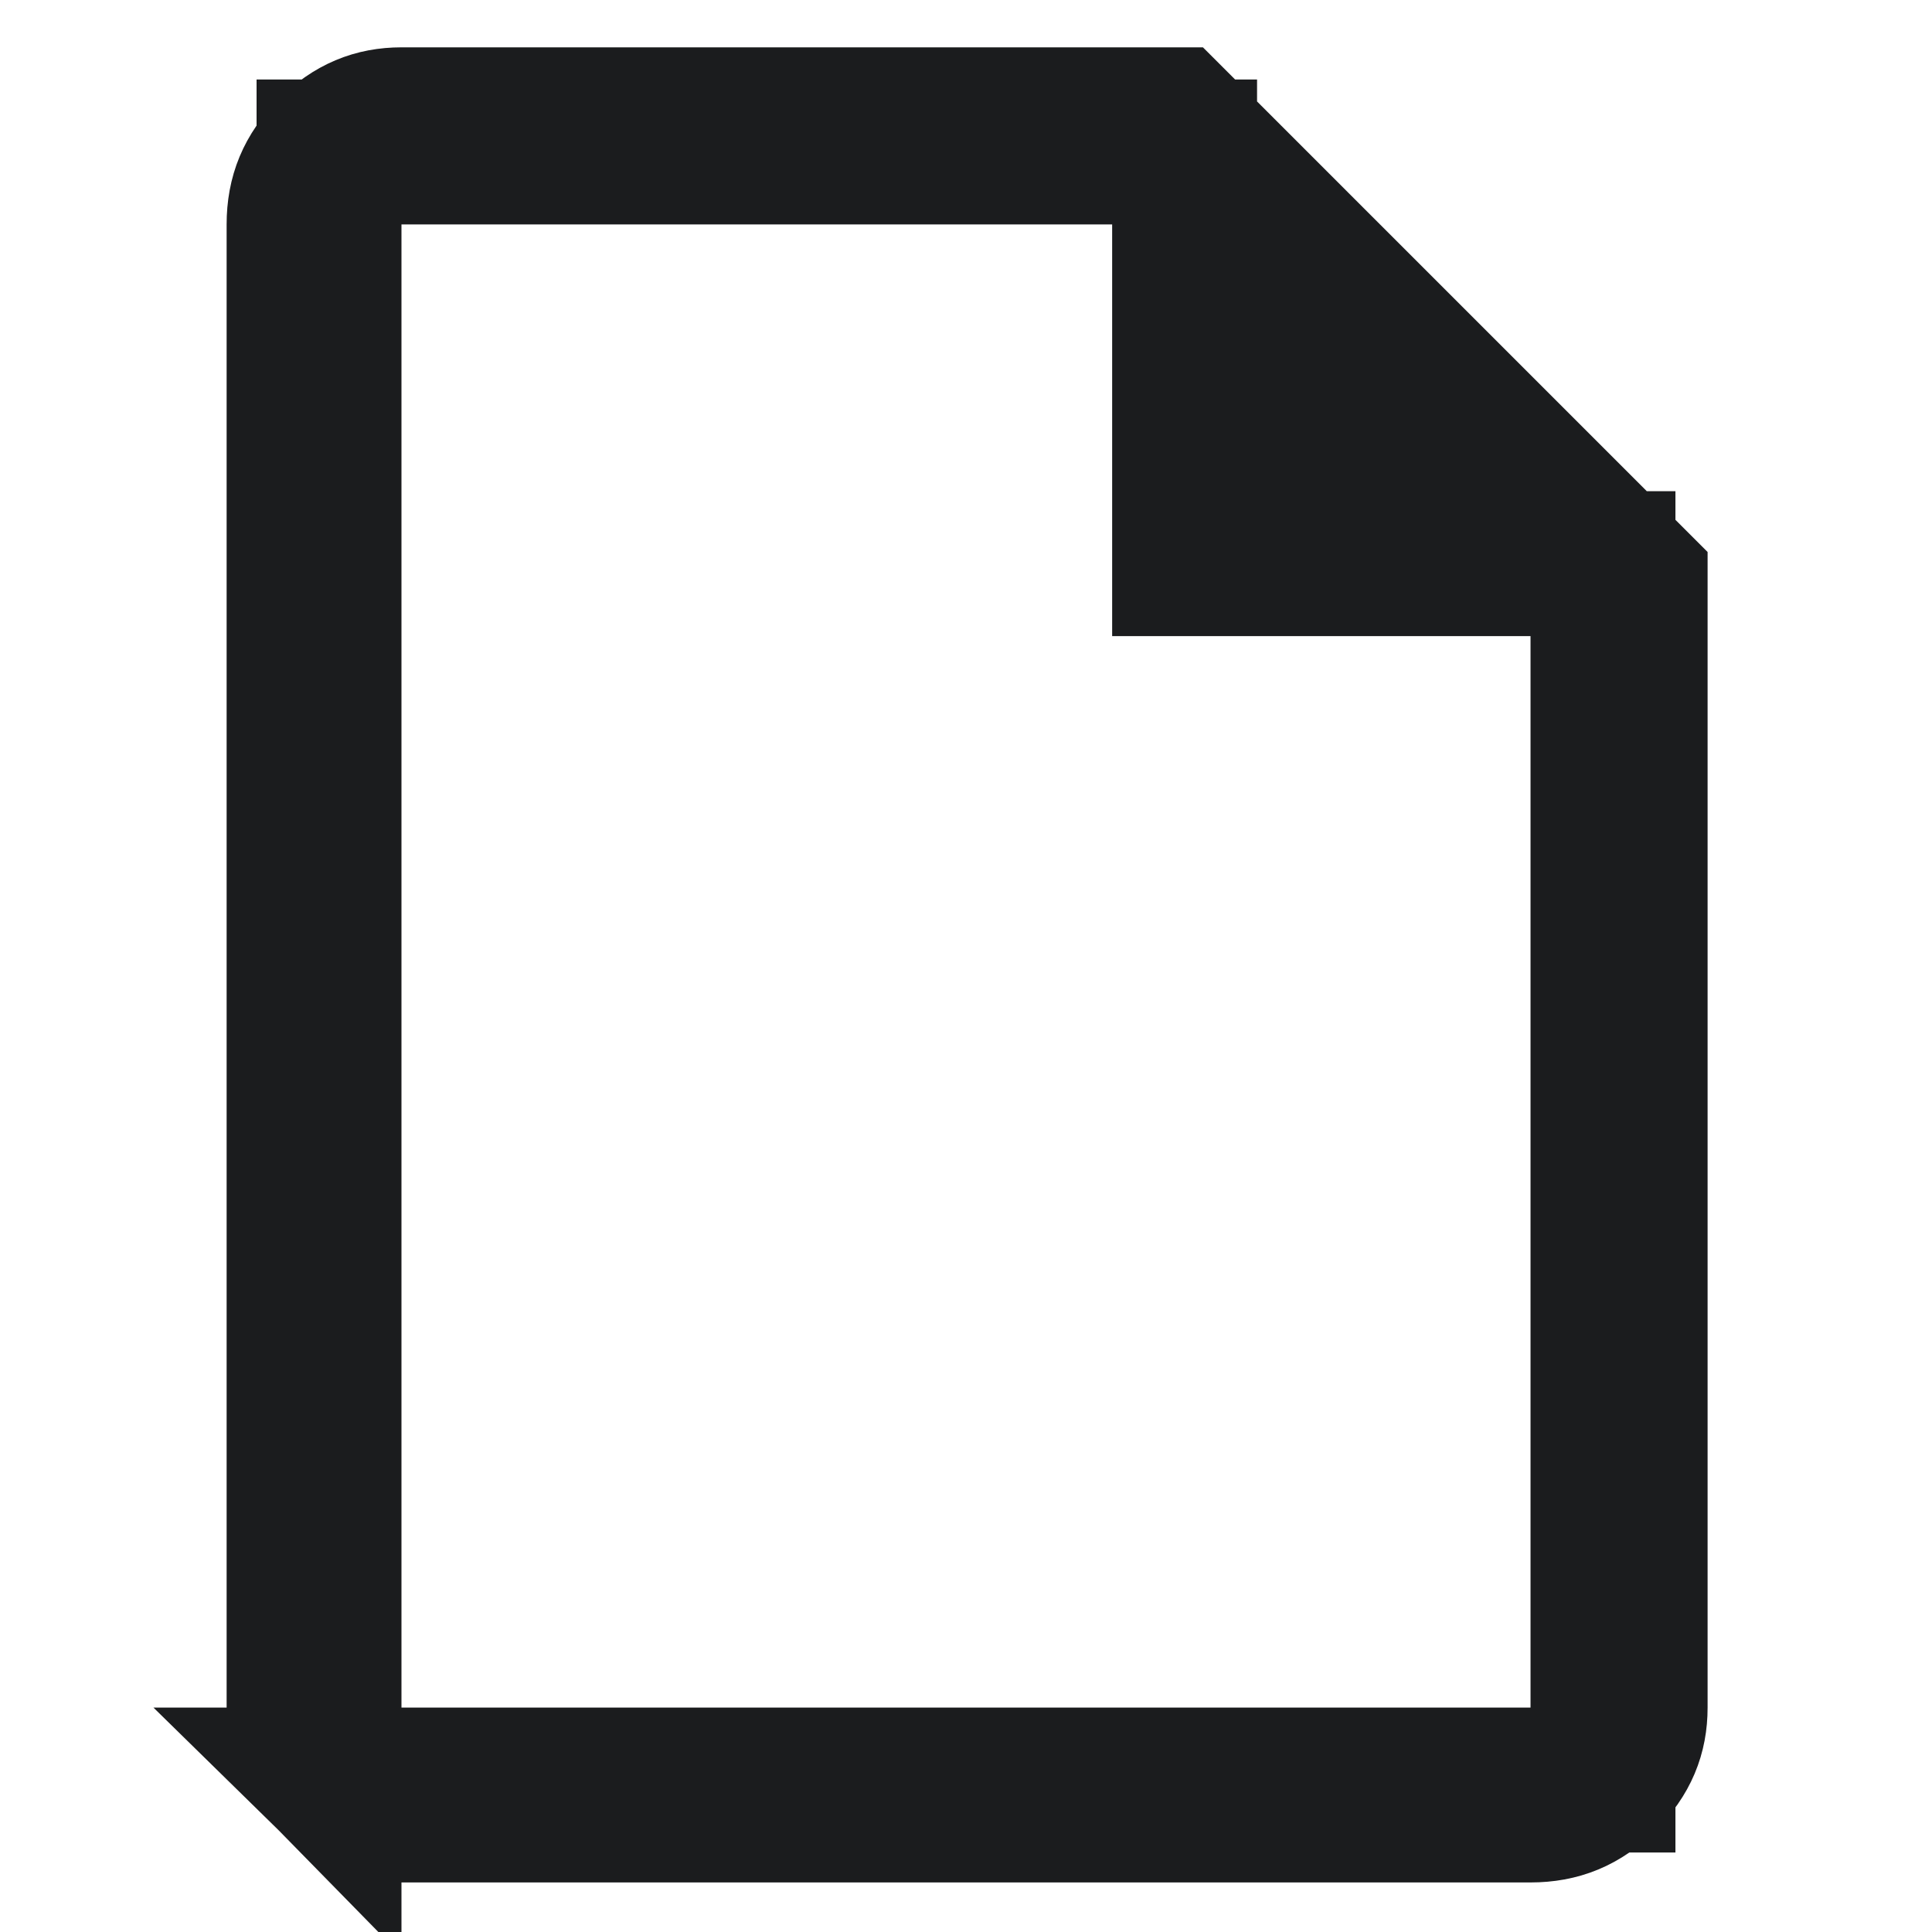
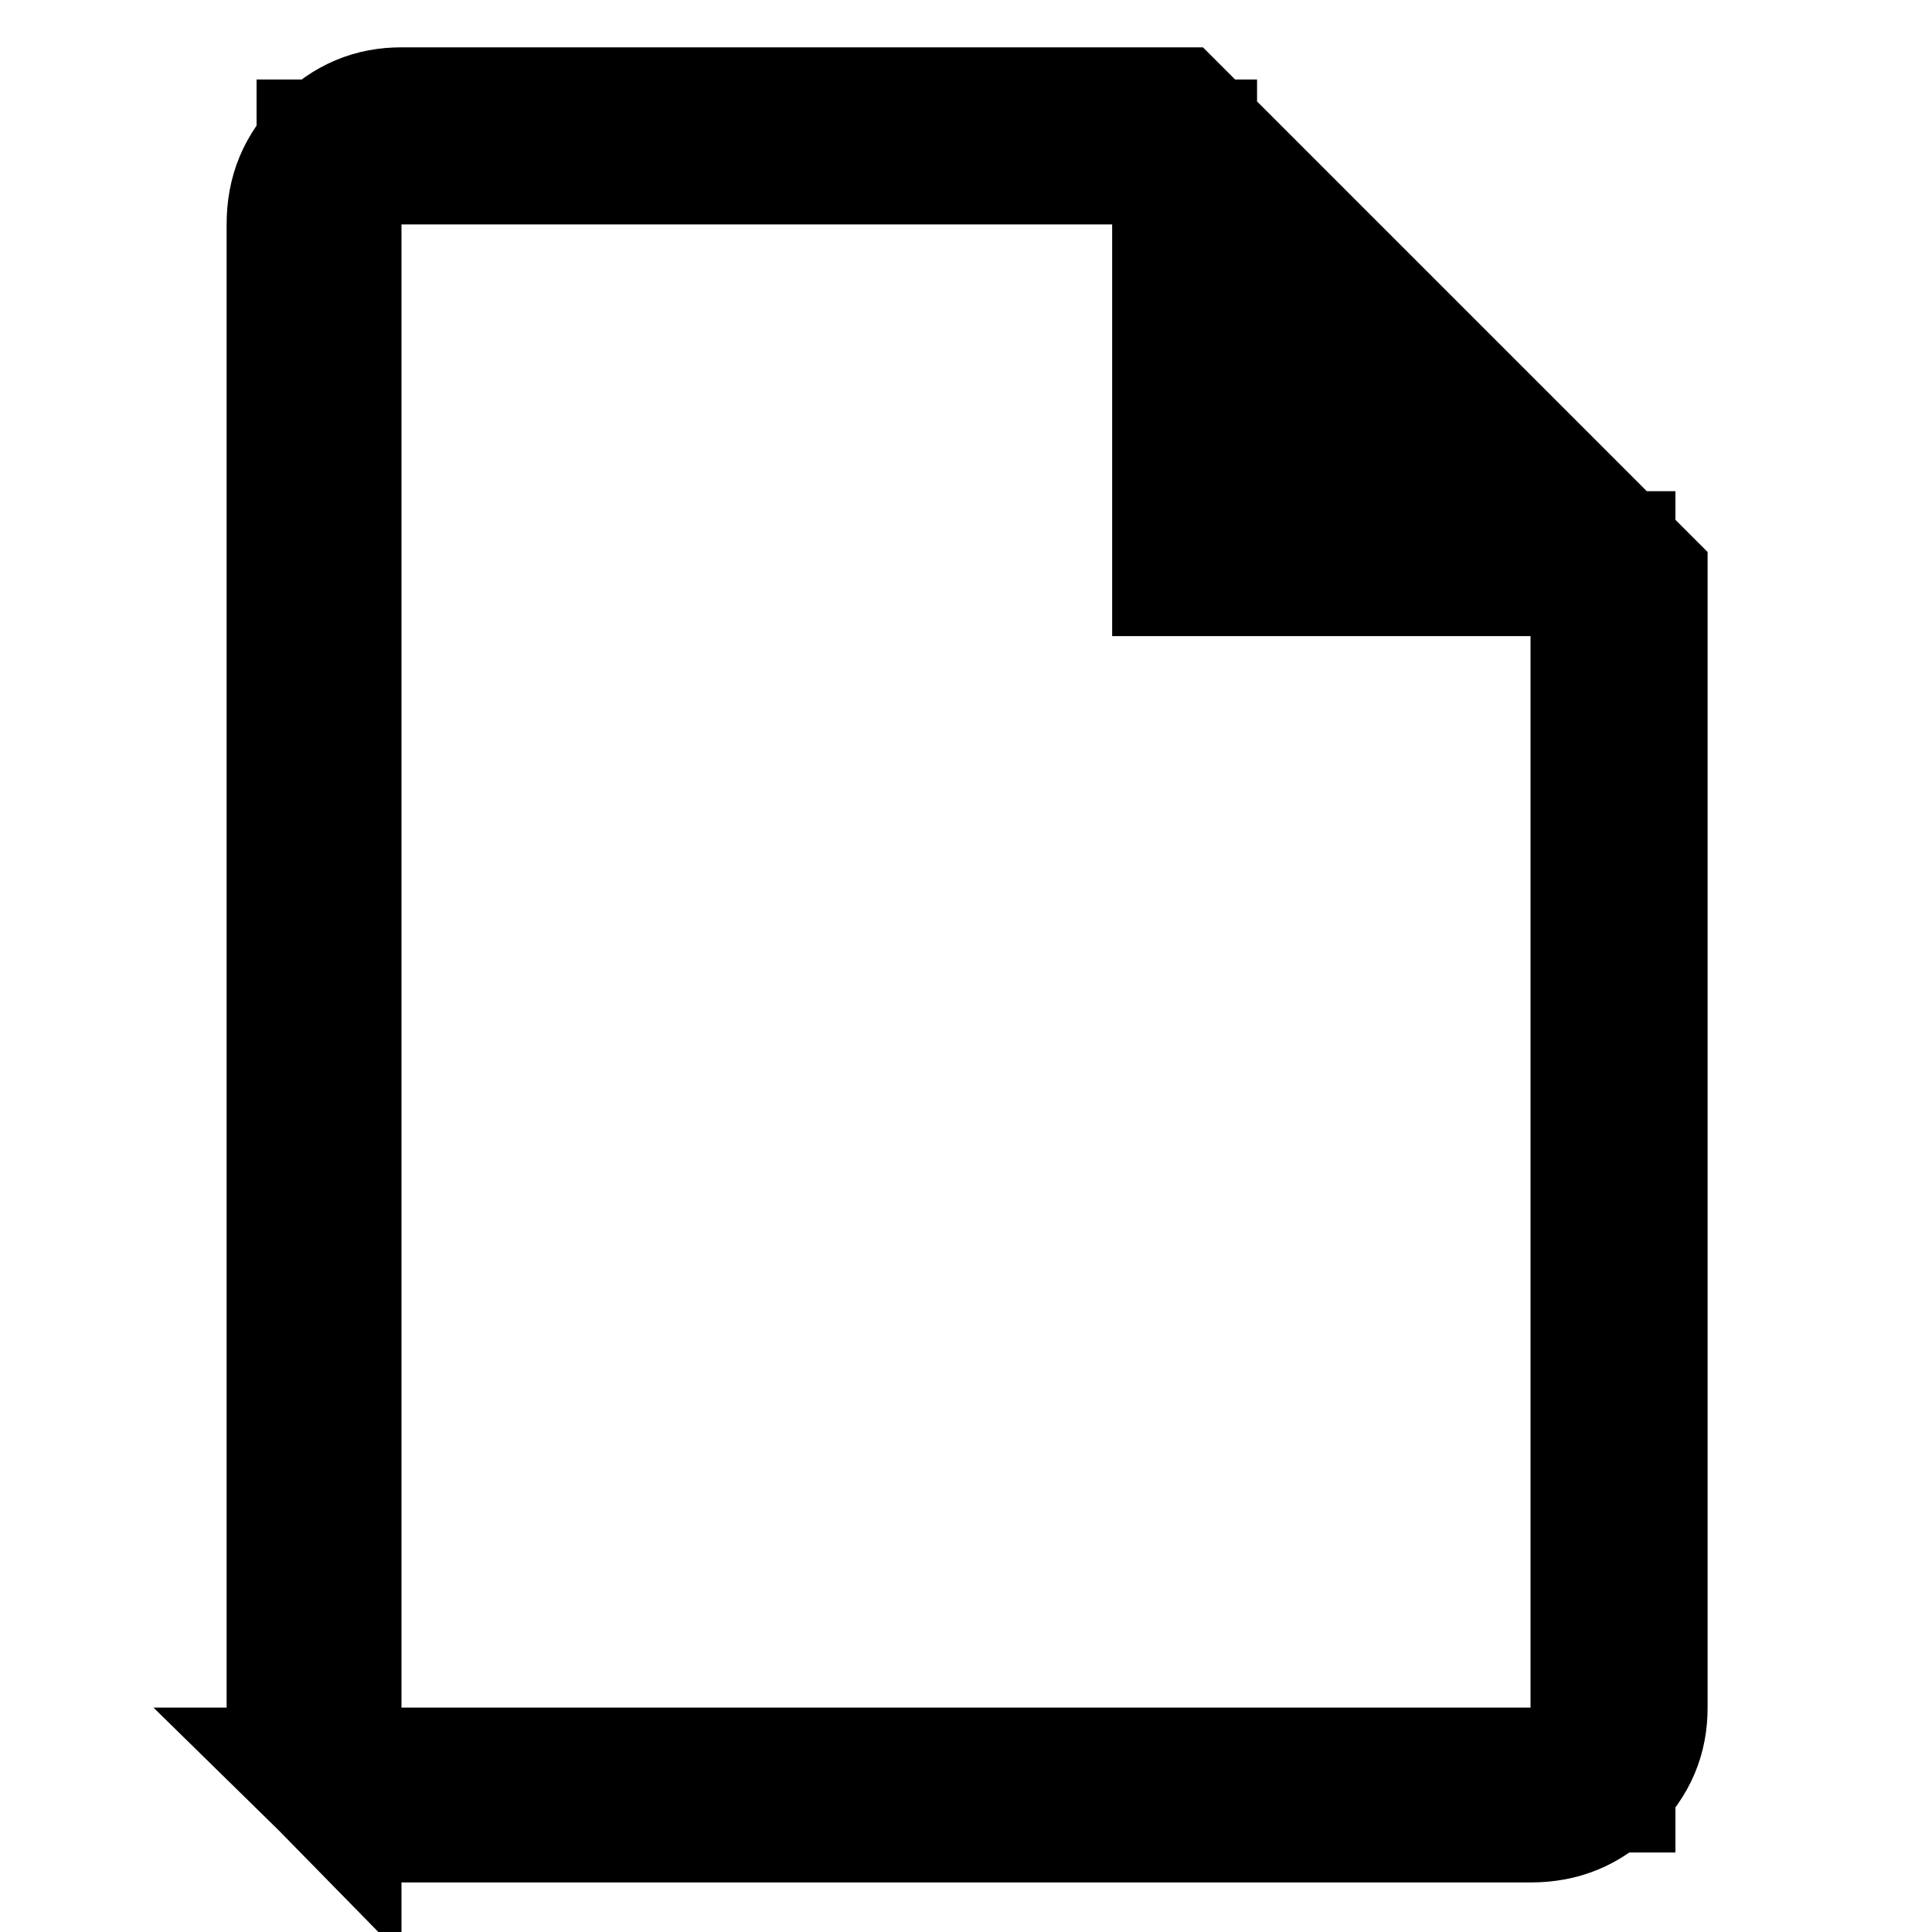
<svg xmlns="http://www.w3.org/2000/svg" width="20" height="20" viewBox="0 0 16 20" fill="none">
-   <path d="M1.406 17.677V18.41C1.188 18.188 1.096 17.955 1.096 17.677V2.323C1.096 2.019 1.195 1.778 1.415 1.558C1.639 1.334 1.875 1.24 2.156 1.24H10.142L14.927 6.025V17.677C14.927 17.959 14.833 18.194 14.608 18.419C14.389 18.638 14.148 18.737 13.844 18.737H2.156C1.878 18.737 1.645 18.645 1.423 18.427H2.156H13.844H14.594V17.677V6.585V5.835H13.844H10.263V2.323V1.573H9.513H2.156H1.406V2.323V6.585V17.677Z" fill="#1B1C1E" stroke="#1B1C1E" stroke-width="1.5" />
+   <path d="M1.406 17.677V18.41C1.188 18.188 1.096 17.955 1.096 17.677V2.323C1.096 2.019 1.195 1.778 1.415 1.558C1.639 1.334 1.875 1.24 2.156 1.24H10.142L14.927 6.025V17.677C14.927 17.959 14.833 18.194 14.608 18.419C14.389 18.638 14.148 18.737 13.844 18.737H2.156C1.878 18.737 1.645 18.645 1.423 18.427H2.156H13.844H14.594V17.677V6.585V5.835H13.844H10.263V2.323V1.573H9.513H2.156H1.406V2.323V6.585V17.677Z" fill="currentColor" stroke="currentColor" stroke-width="1.5" />
</svg>
